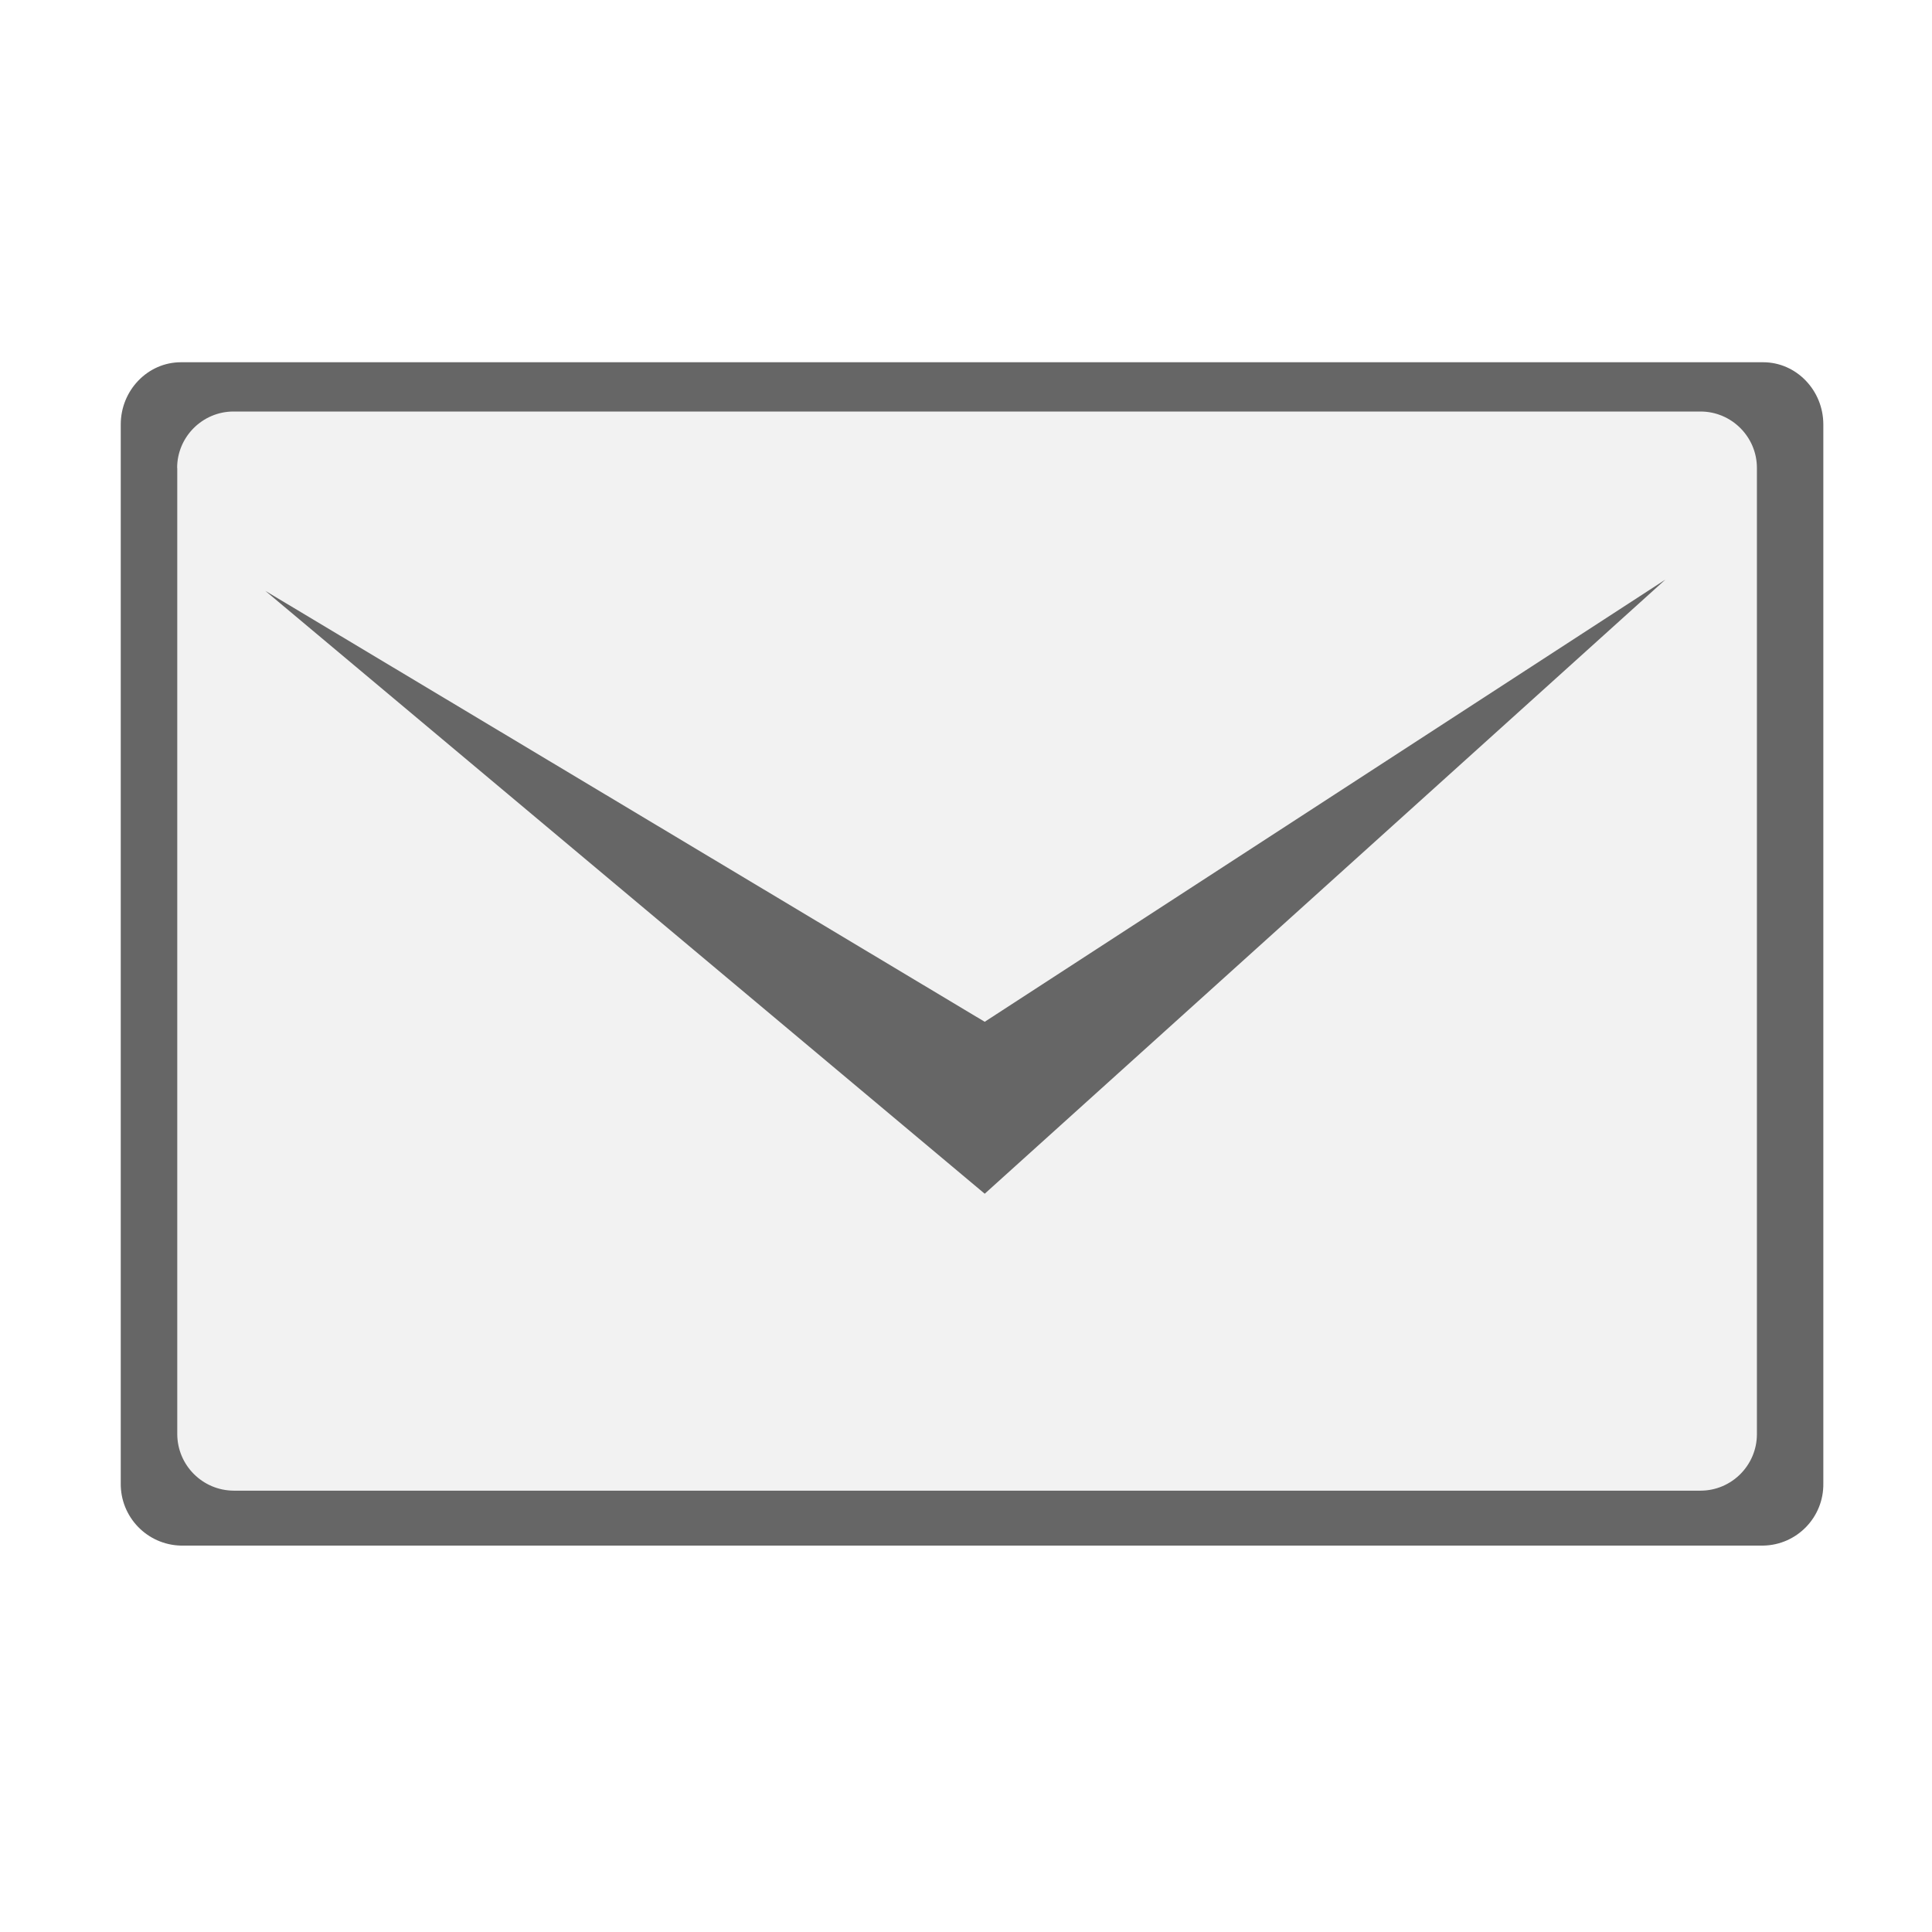
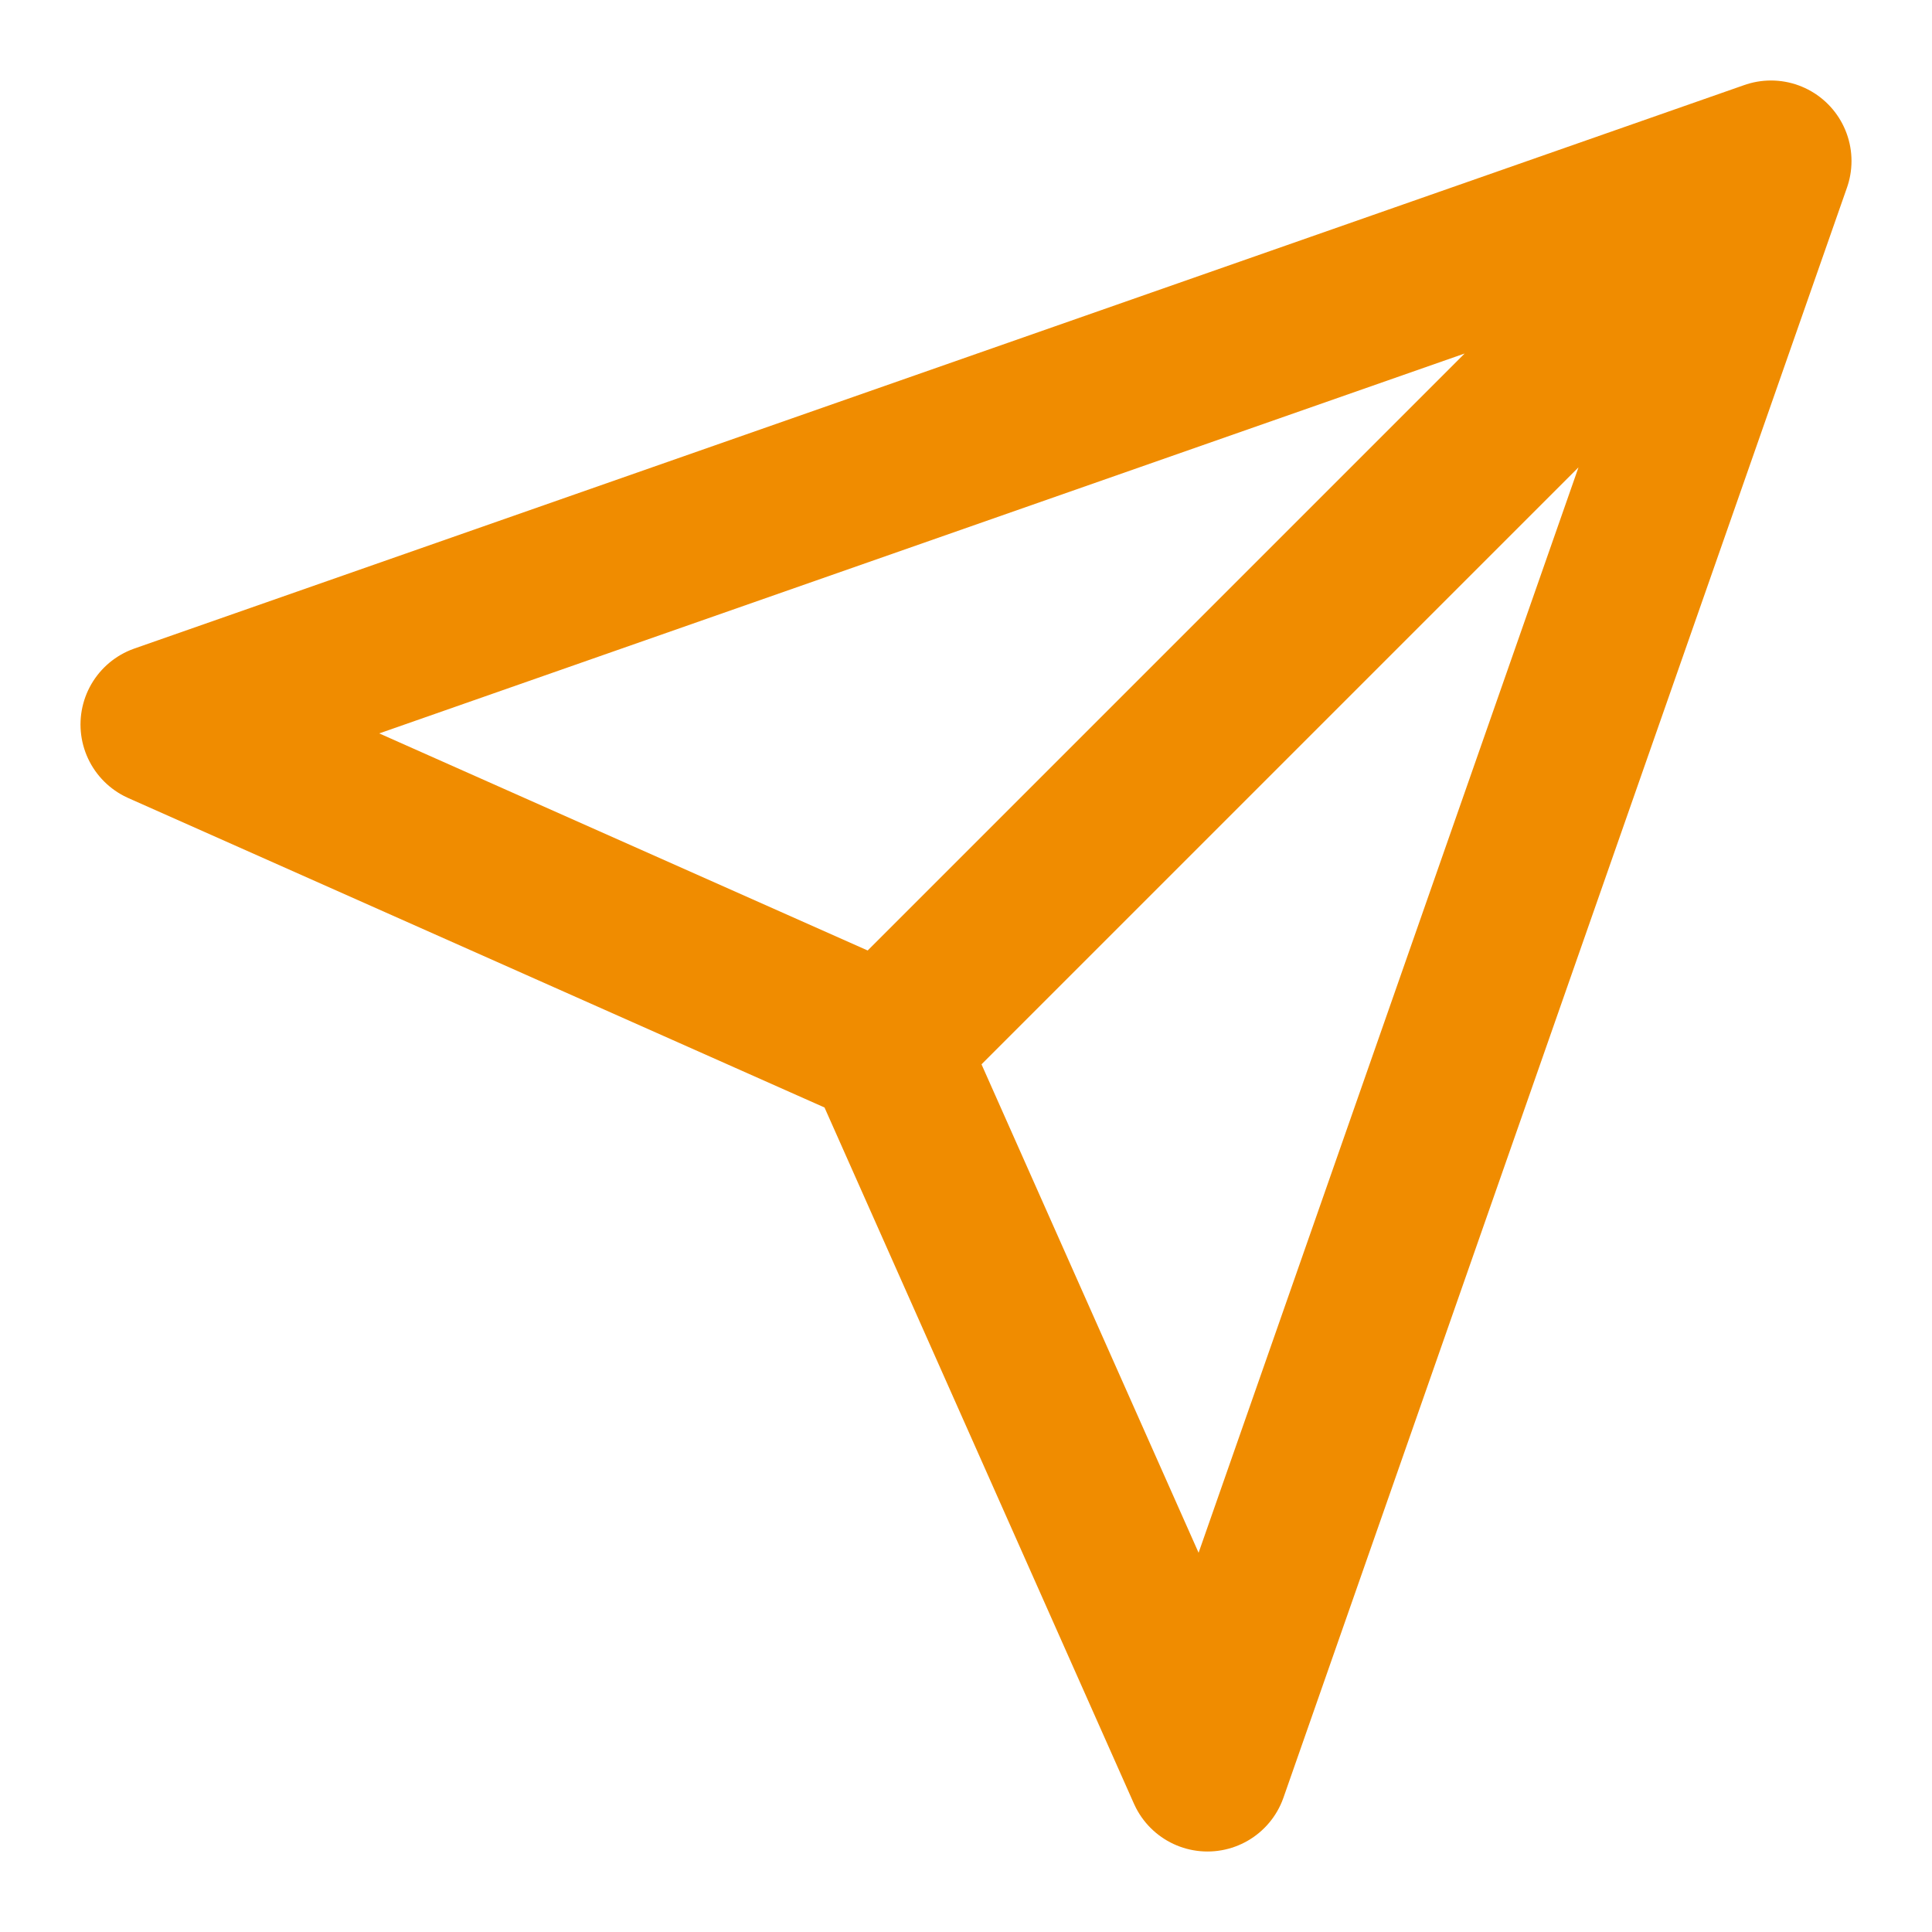
- <svg xmlns="http://www.w3.org/2000/svg" width="16" height="16">
-   <path d="M1 3.515C1 3.232 1.224 3 1.498 3h13.104c.274 0 .498.232.498.515v8.77a.507.507 0 01-.498.515H1.498A.51.51 0 011 12.284z" opacity=".6" />
-   <path fill="#f2f2f2" d="M1.467 3.875c0-.257.21-.467.467-.467h12.149c.257 0 .467.21.467.467v8.002c0 .258-.21.468-.467.468H1.935a.47.47 0 01-.467-.468V3.875z" />
-   <path fill="#666" d="m2.197 4.893 5.958 3.569L13.792 4.8 8.155 9.886z" />
+ <svg xmlns="http://www.w3.org/2000/svg" width="16" height="16" fill="none" stroke="#f08c00" stroke-linecap="round" stroke-linejoin="round" stroke-width="2" viewBox="0 0 24 24">
+   <path d="m22 2-7 20-4-9-9-4Zm0 0L11 13" />
</svg>
